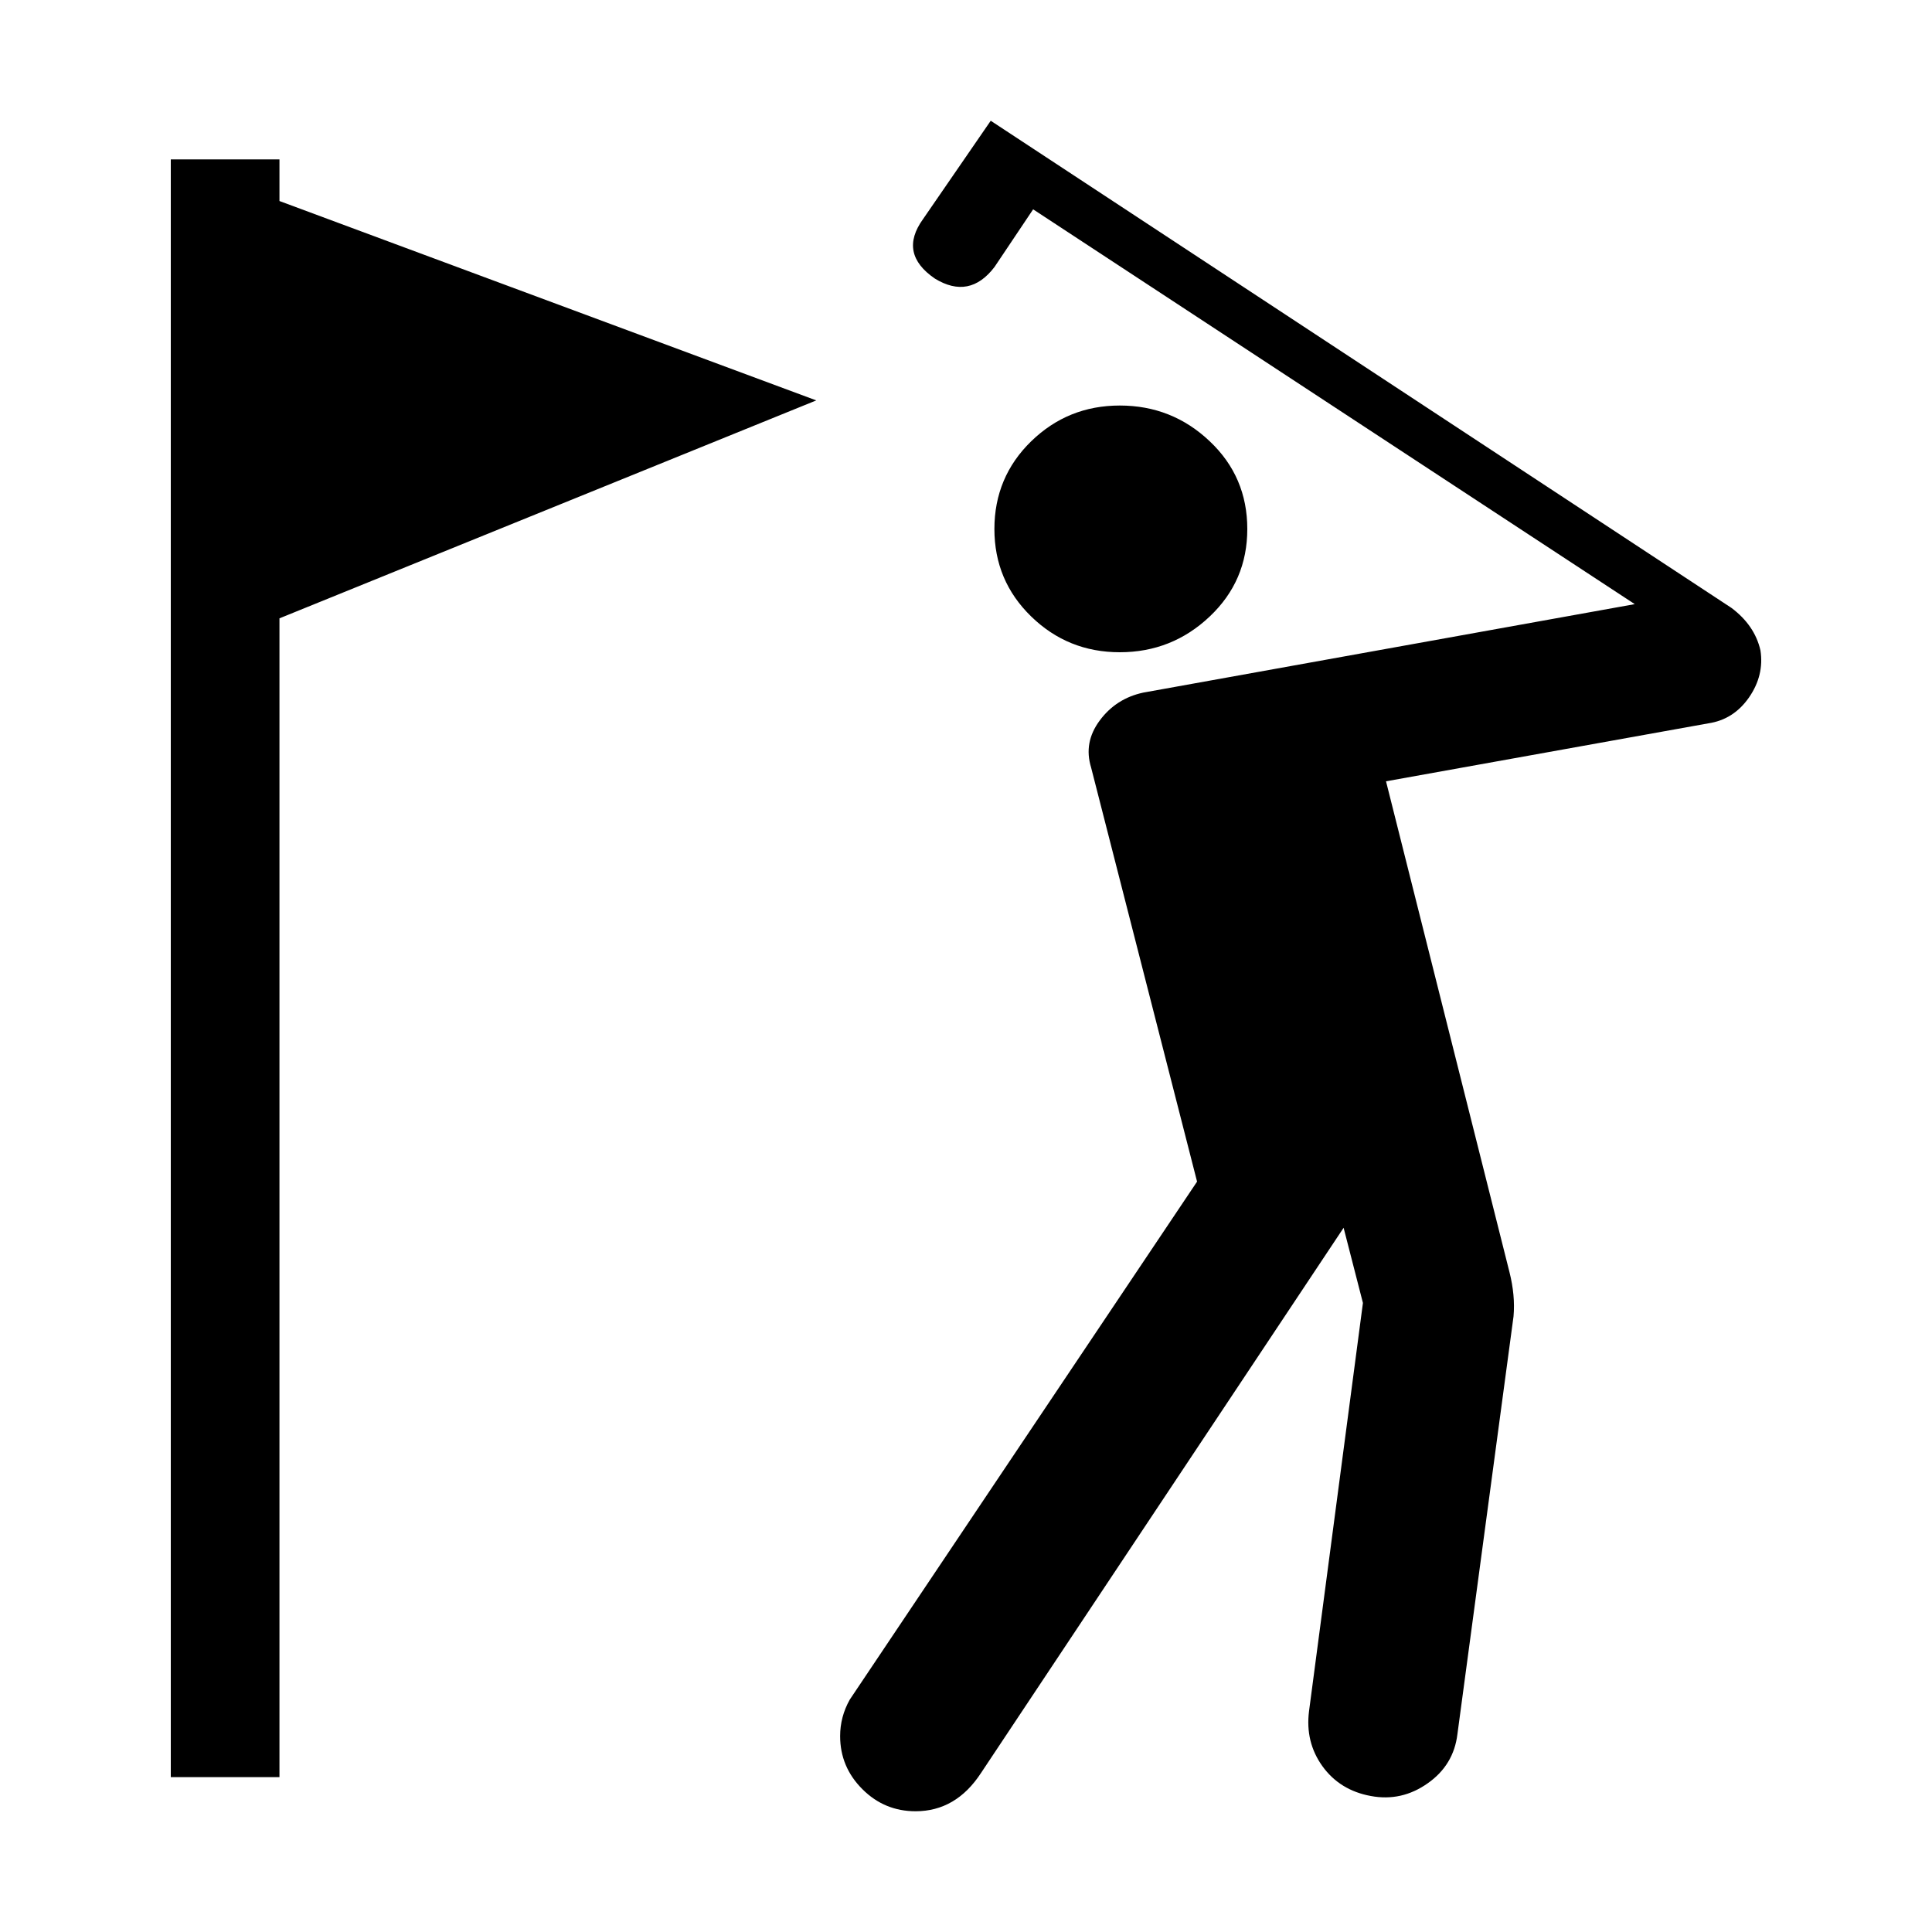
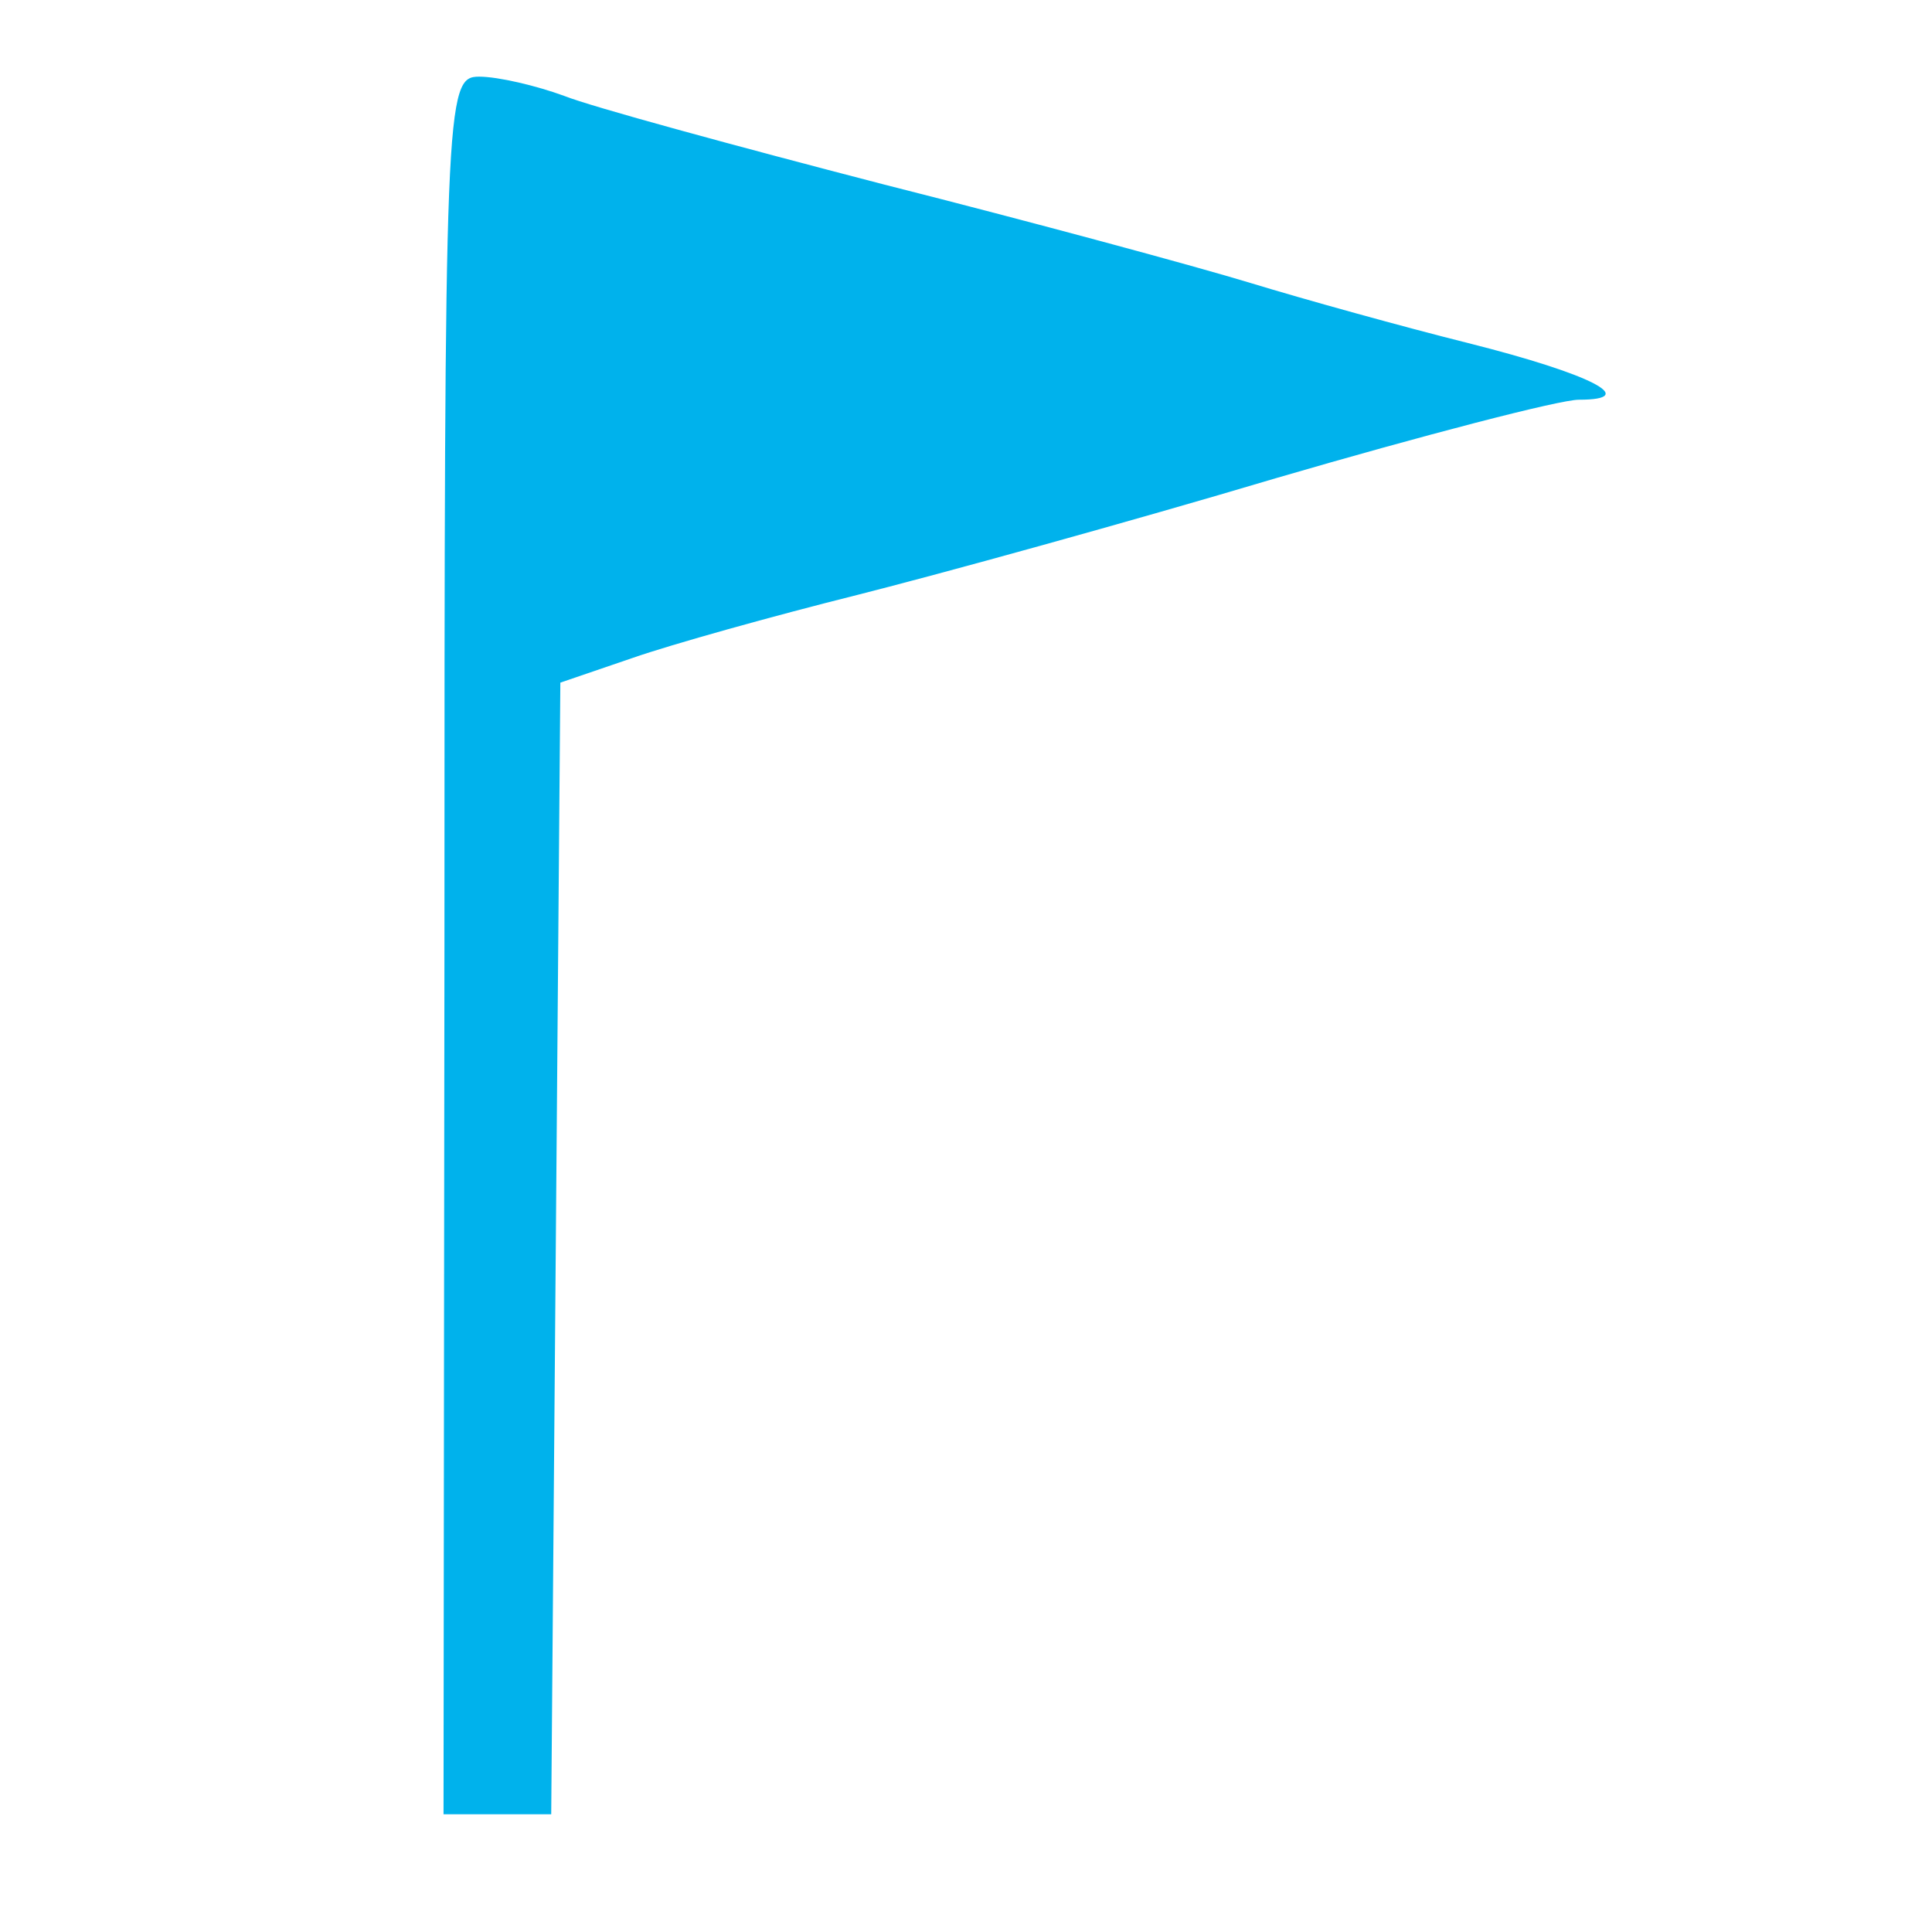
- <svg xmlns="http://www.w3.org/2000/svg" width="20" height="20" viewBox="0 0 20 20">
-   <path d="M 10.256,1.25 9.556,2.267 C 9.383,2.506 9.425,2.711 9.678,2.884 9.917,3.03 10.122,2.99 10.295,2.764 L 10.695,2.167 16.923,6.254 11.834,7.17 c -0.186,0.04 -0.337,0.136 -0.45,0.289 -0.113,0.153 -0.142,0.313 -0.089,0.486 l 1.097,4.287 -3.595,5.362 c -0.067,0.119 -0.1,0.245 -0.1,0.378 -5.6e-6,0.213 0.077,0.397 0.231,0.55 0.153,0.153 0.337,0.228 0.55,0.228 0.279,-3e-6 0.505,-0.132 0.678,-0.397 l 3.753,-5.643 0.2,0.778 -0.558,4.226 c -0.027,0.213 0.019,0.403 0.139,0.57 0.12,0.166 0.287,0.269 0.5,0.308 0.213,0.04 0.409,-0.004 0.589,-0.131 0.18,-0.126 0.282,-0.296 0.308,-0.508 l 0.581,-4.326 c 0.013,-0.146 -0.002,-0.299 -0.042,-0.458 l -1.278,-5.081 3.337,-0.6 c 0.173,-0.026 0.313,-0.114 0.42,-0.267 0.106,-0.153 0.146,-0.316 0.119,-0.489 -0.04,-0.173 -0.14,-0.319 -0.3,-0.439 z M 1.768,1.65 V 2.008 18.397 H 2.893 V 6.401 L 8.45,4.145 2.893,2.081 v -0.431 z m 9.824,2.548 c -0.359,1.13e-5 -0.664,0.124 -0.917,0.37 -0.253,0.246 -0.381,0.55 -0.381,0.908 -7e-6,0.359 0.128,0.66 0.381,0.906 0.253,0.246 0.558,0.37 0.917,0.37 0.36,8.5e-6 0.671,-0.124 0.931,-0.37 0.26,-0.246 0.389,-0.547 0.389,-0.906 -10e-6,-0.359 -0.129,-0.663 -0.389,-0.908 C 12.263,4.321 11.952,4.198 11.592,4.198 Z" />
+ <svg xmlns="http://www.w3.org/2000/svg" width="8" height="8" viewBox="0 0 2.117 2.117" version="1.1" id="svg1" xml:space="preserve">
+   <defs id="defs1" />
+   <g id="layer1">
+     <path style="fill:#00b2ec;fill-opacity:1;stroke-width:1.171" d="m 0.487,1.036 c 0,-0.928 9.482e-4,-0.952 0.038,-0.952 0.021,0 0.063,0.01 0.093,0.021 0.03,0.012 0.188,0.055 0.35,0.097 0.162,0.041 0.343,0.09 0.402,0.108 0.059,0.018 0.167,0.048 0.239,0.066 0.135,0.034 0.189,0.062 0.121,0.062 -0.021,0 -0.171,0.039 -0.332,0.086 C 1.237,0.572 1.03,0.629 0.939,0.652 0.847,0.675 0.736,0.706 0.693,0.721 l -0.079,0.027 -0.005,0.62 -0.005,0.62 h -0.059 -0.059 z" id="path1" />
+   </g>
</svg>
